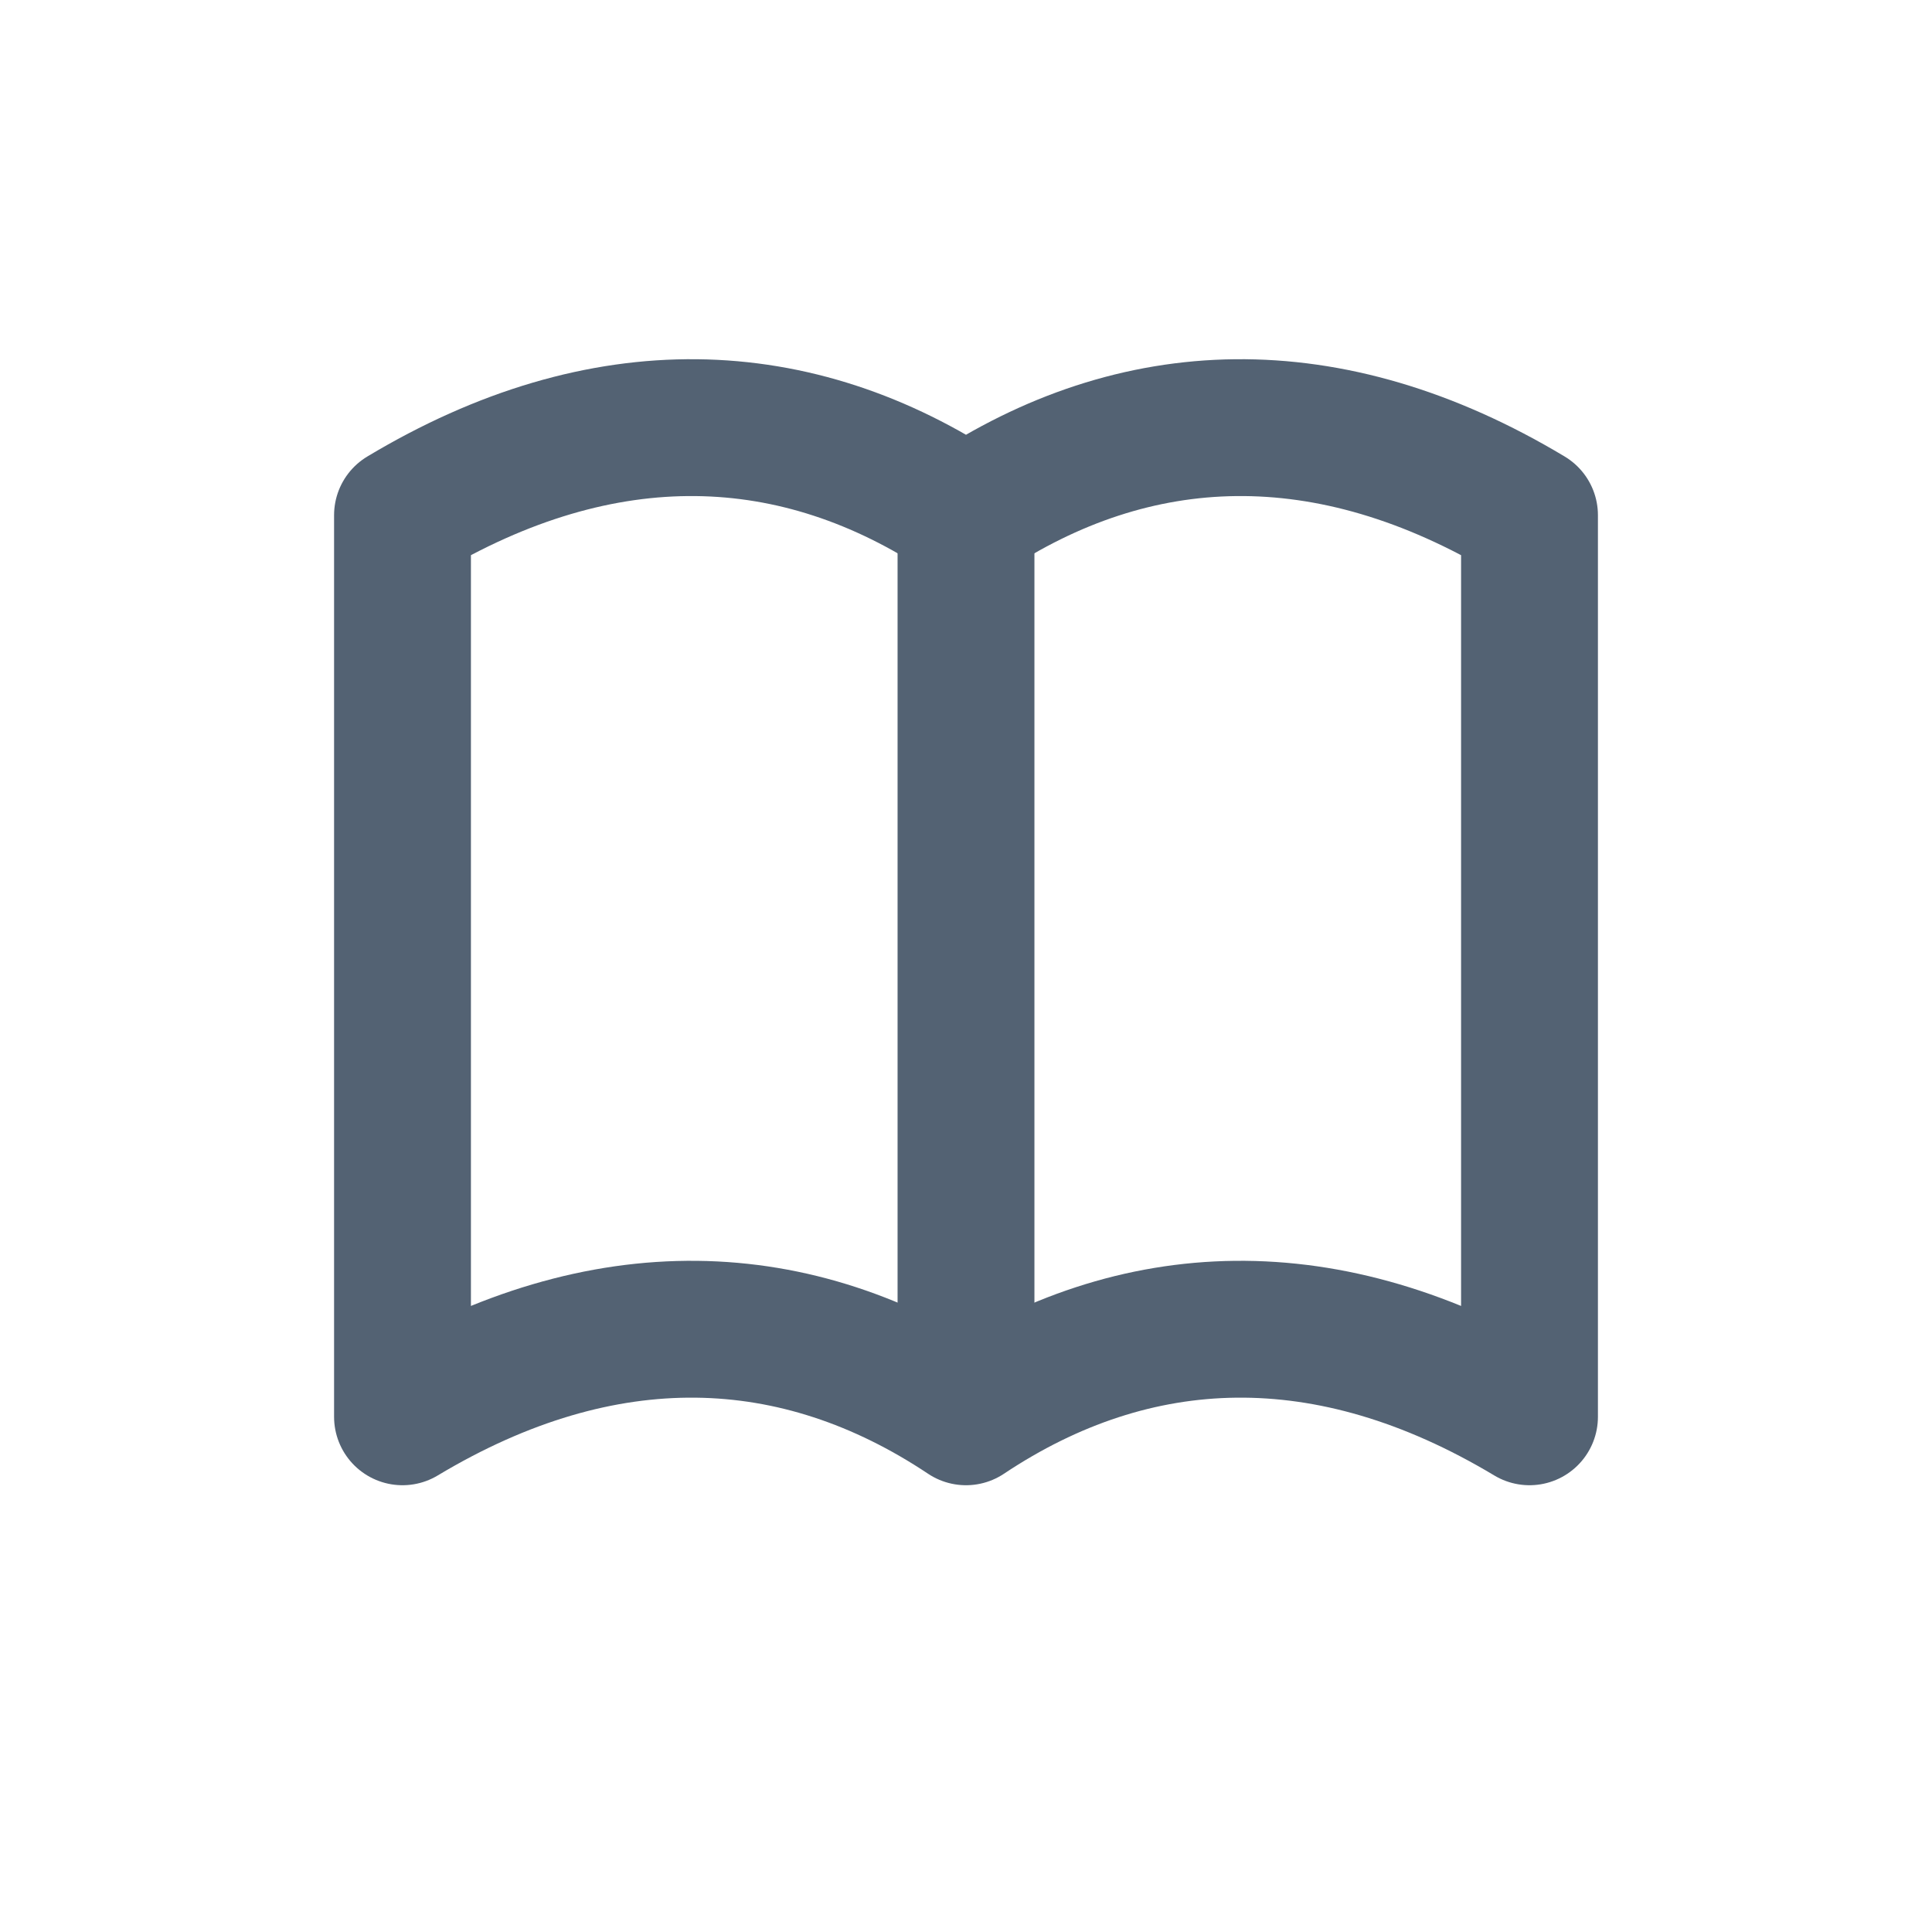
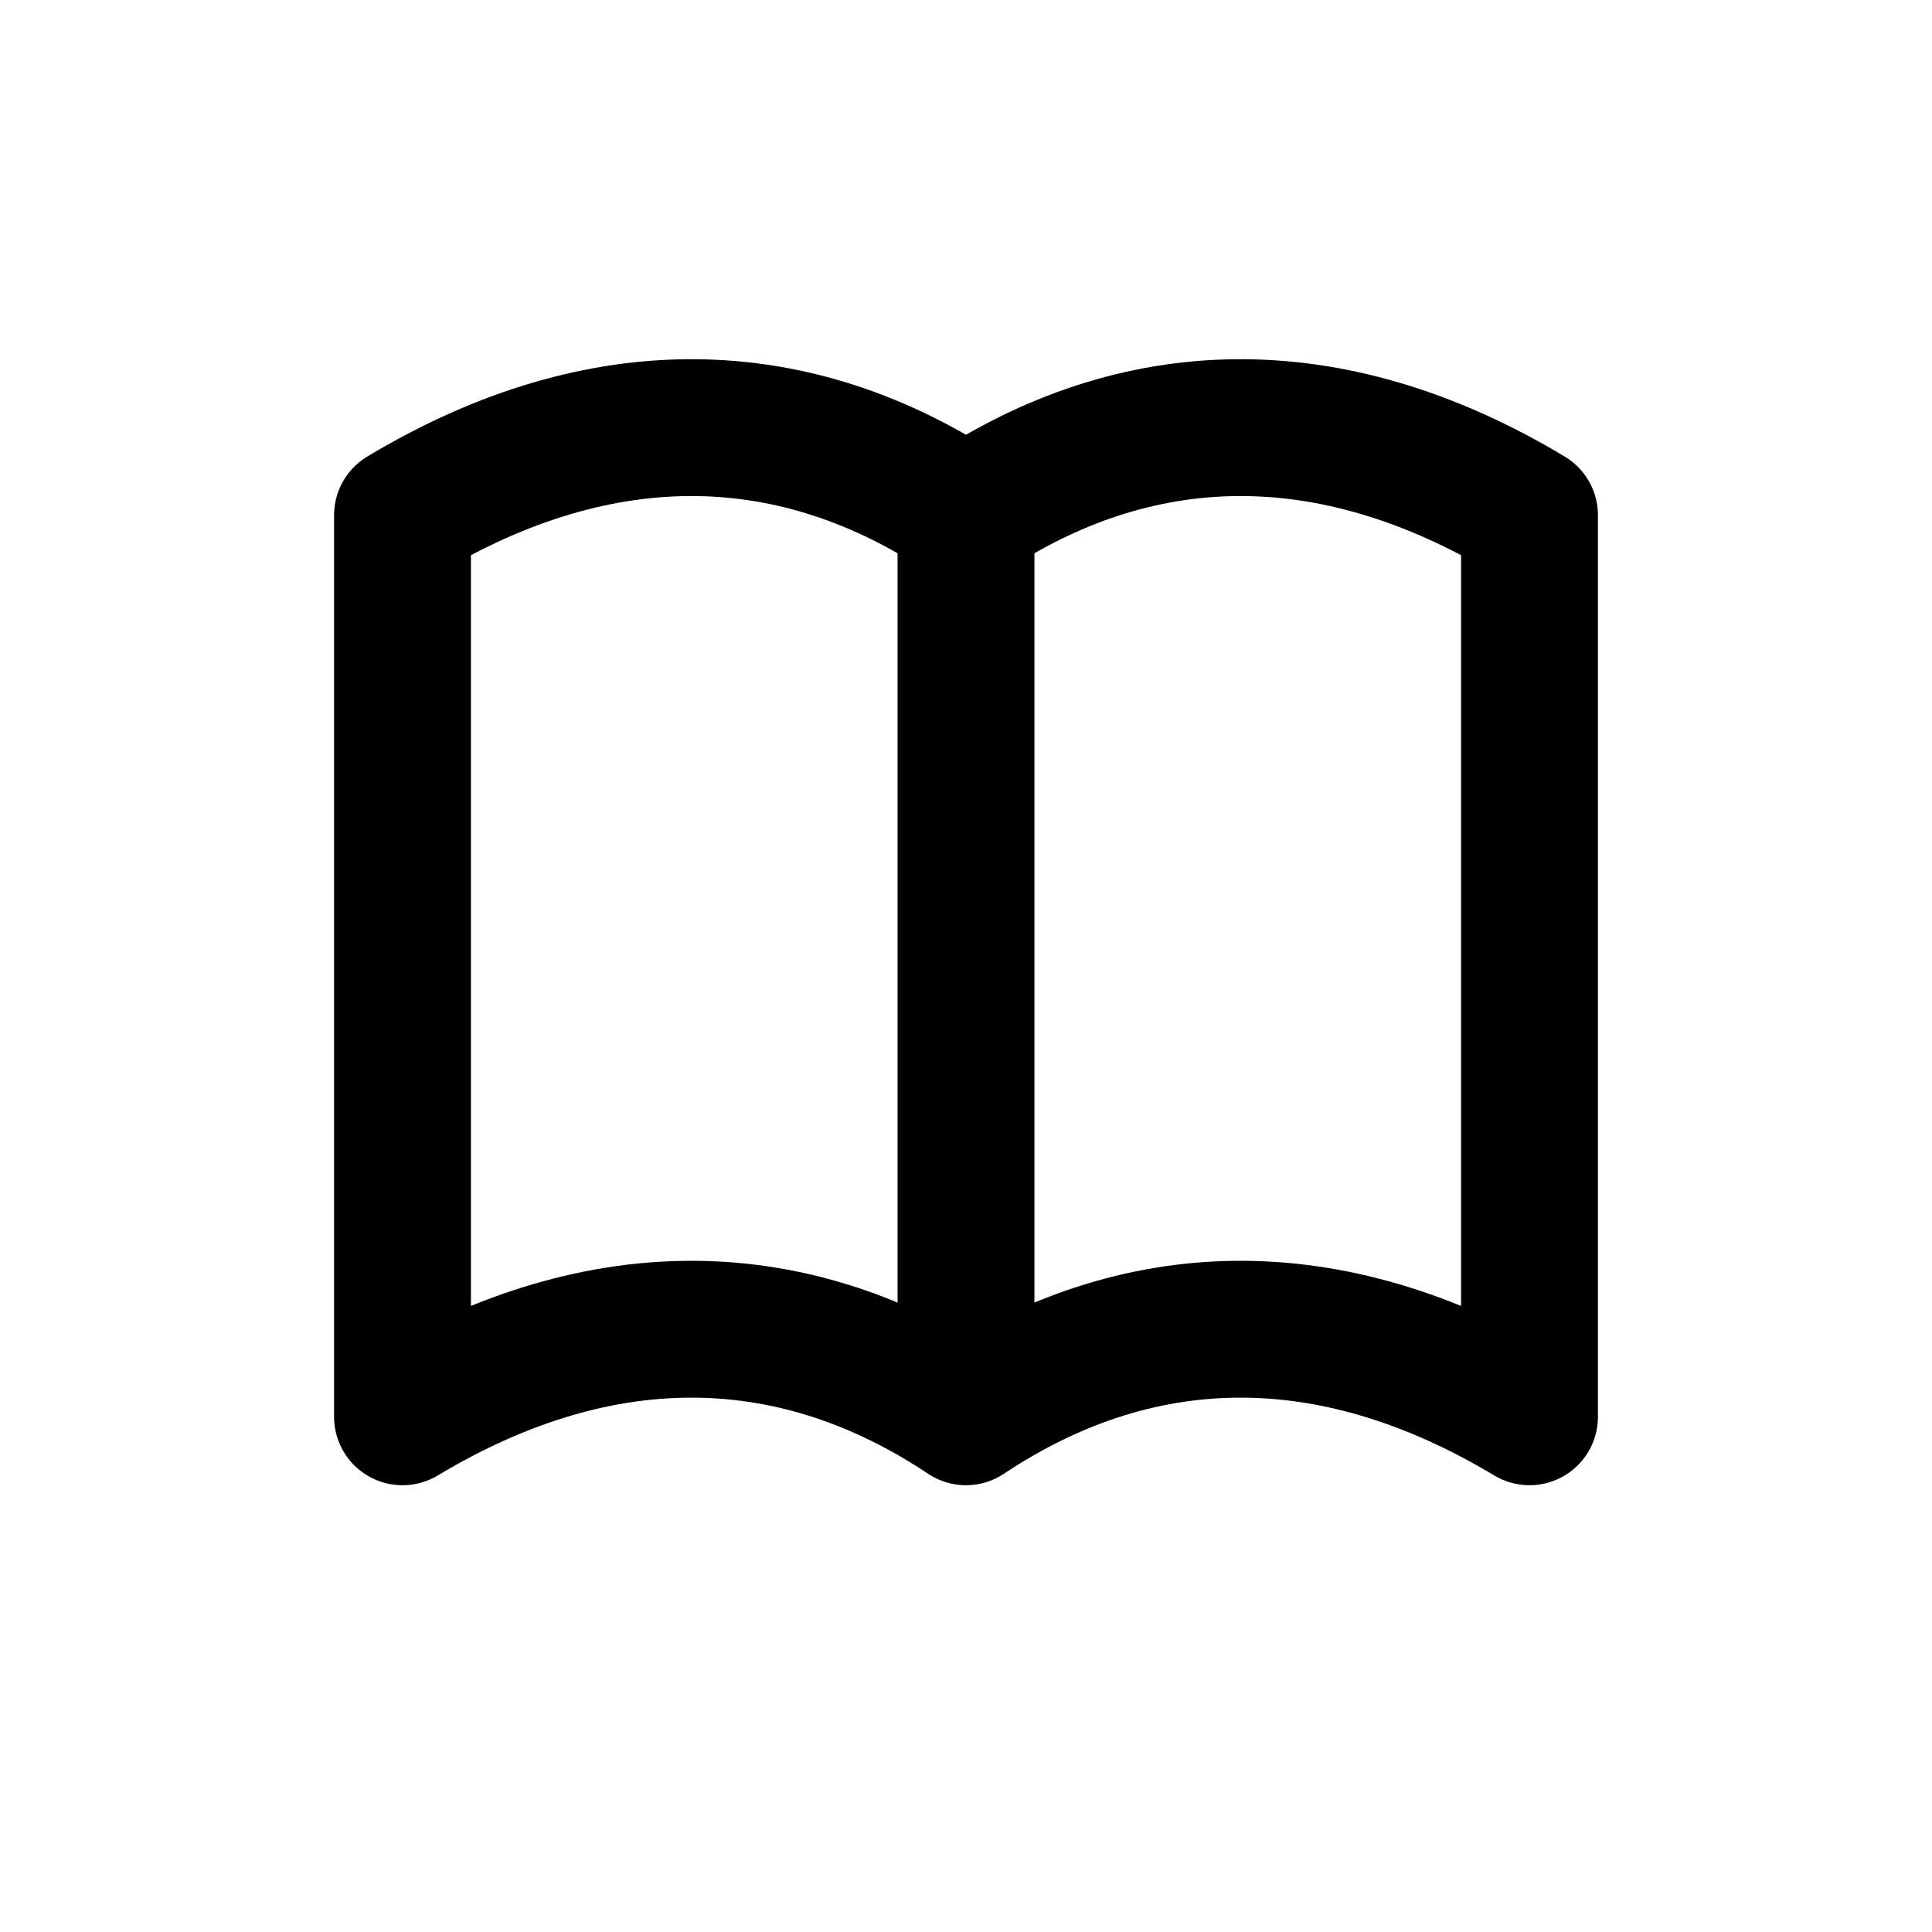
<svg xmlns="http://www.w3.org/2000/svg" width="24" height="24" viewBox="0 0 24 24" fill="none">
-   <path d="M12 6.4c-2.1-1.4-4.5-1.5-7 0v11.2c2.5-1.5 4.9-1.4 7 0 2.1-1.4 4.5-1.5 7 0V6.4c-2.5-1.5-4.9-1.4-7 0Z" fill="none" stroke="#536273" stroke-width="1.7" stroke-linejoin="round" />
-   <path d="M12 6.5v11" fill="none" stroke="#536273" stroke-width="1.7" stroke-linecap="round" />
+   <path d="M12 6.4c-2.1-1.4-4.5-1.5-7 0v11.2c2.5-1.5 4.9-1.4 7 0 2.1-1.4 4.5-1.5 7 0V6.4c-2.5-1.5-4.9-1.4-7 0Z" fill="none" stroke="currentColor" stroke-width="1.7" stroke-linejoin="round" />
+   <path d="M12 6.5v11" fill="none" stroke="currentColor" stroke-width="1.7" stroke-linecap="round" />
</svg>
